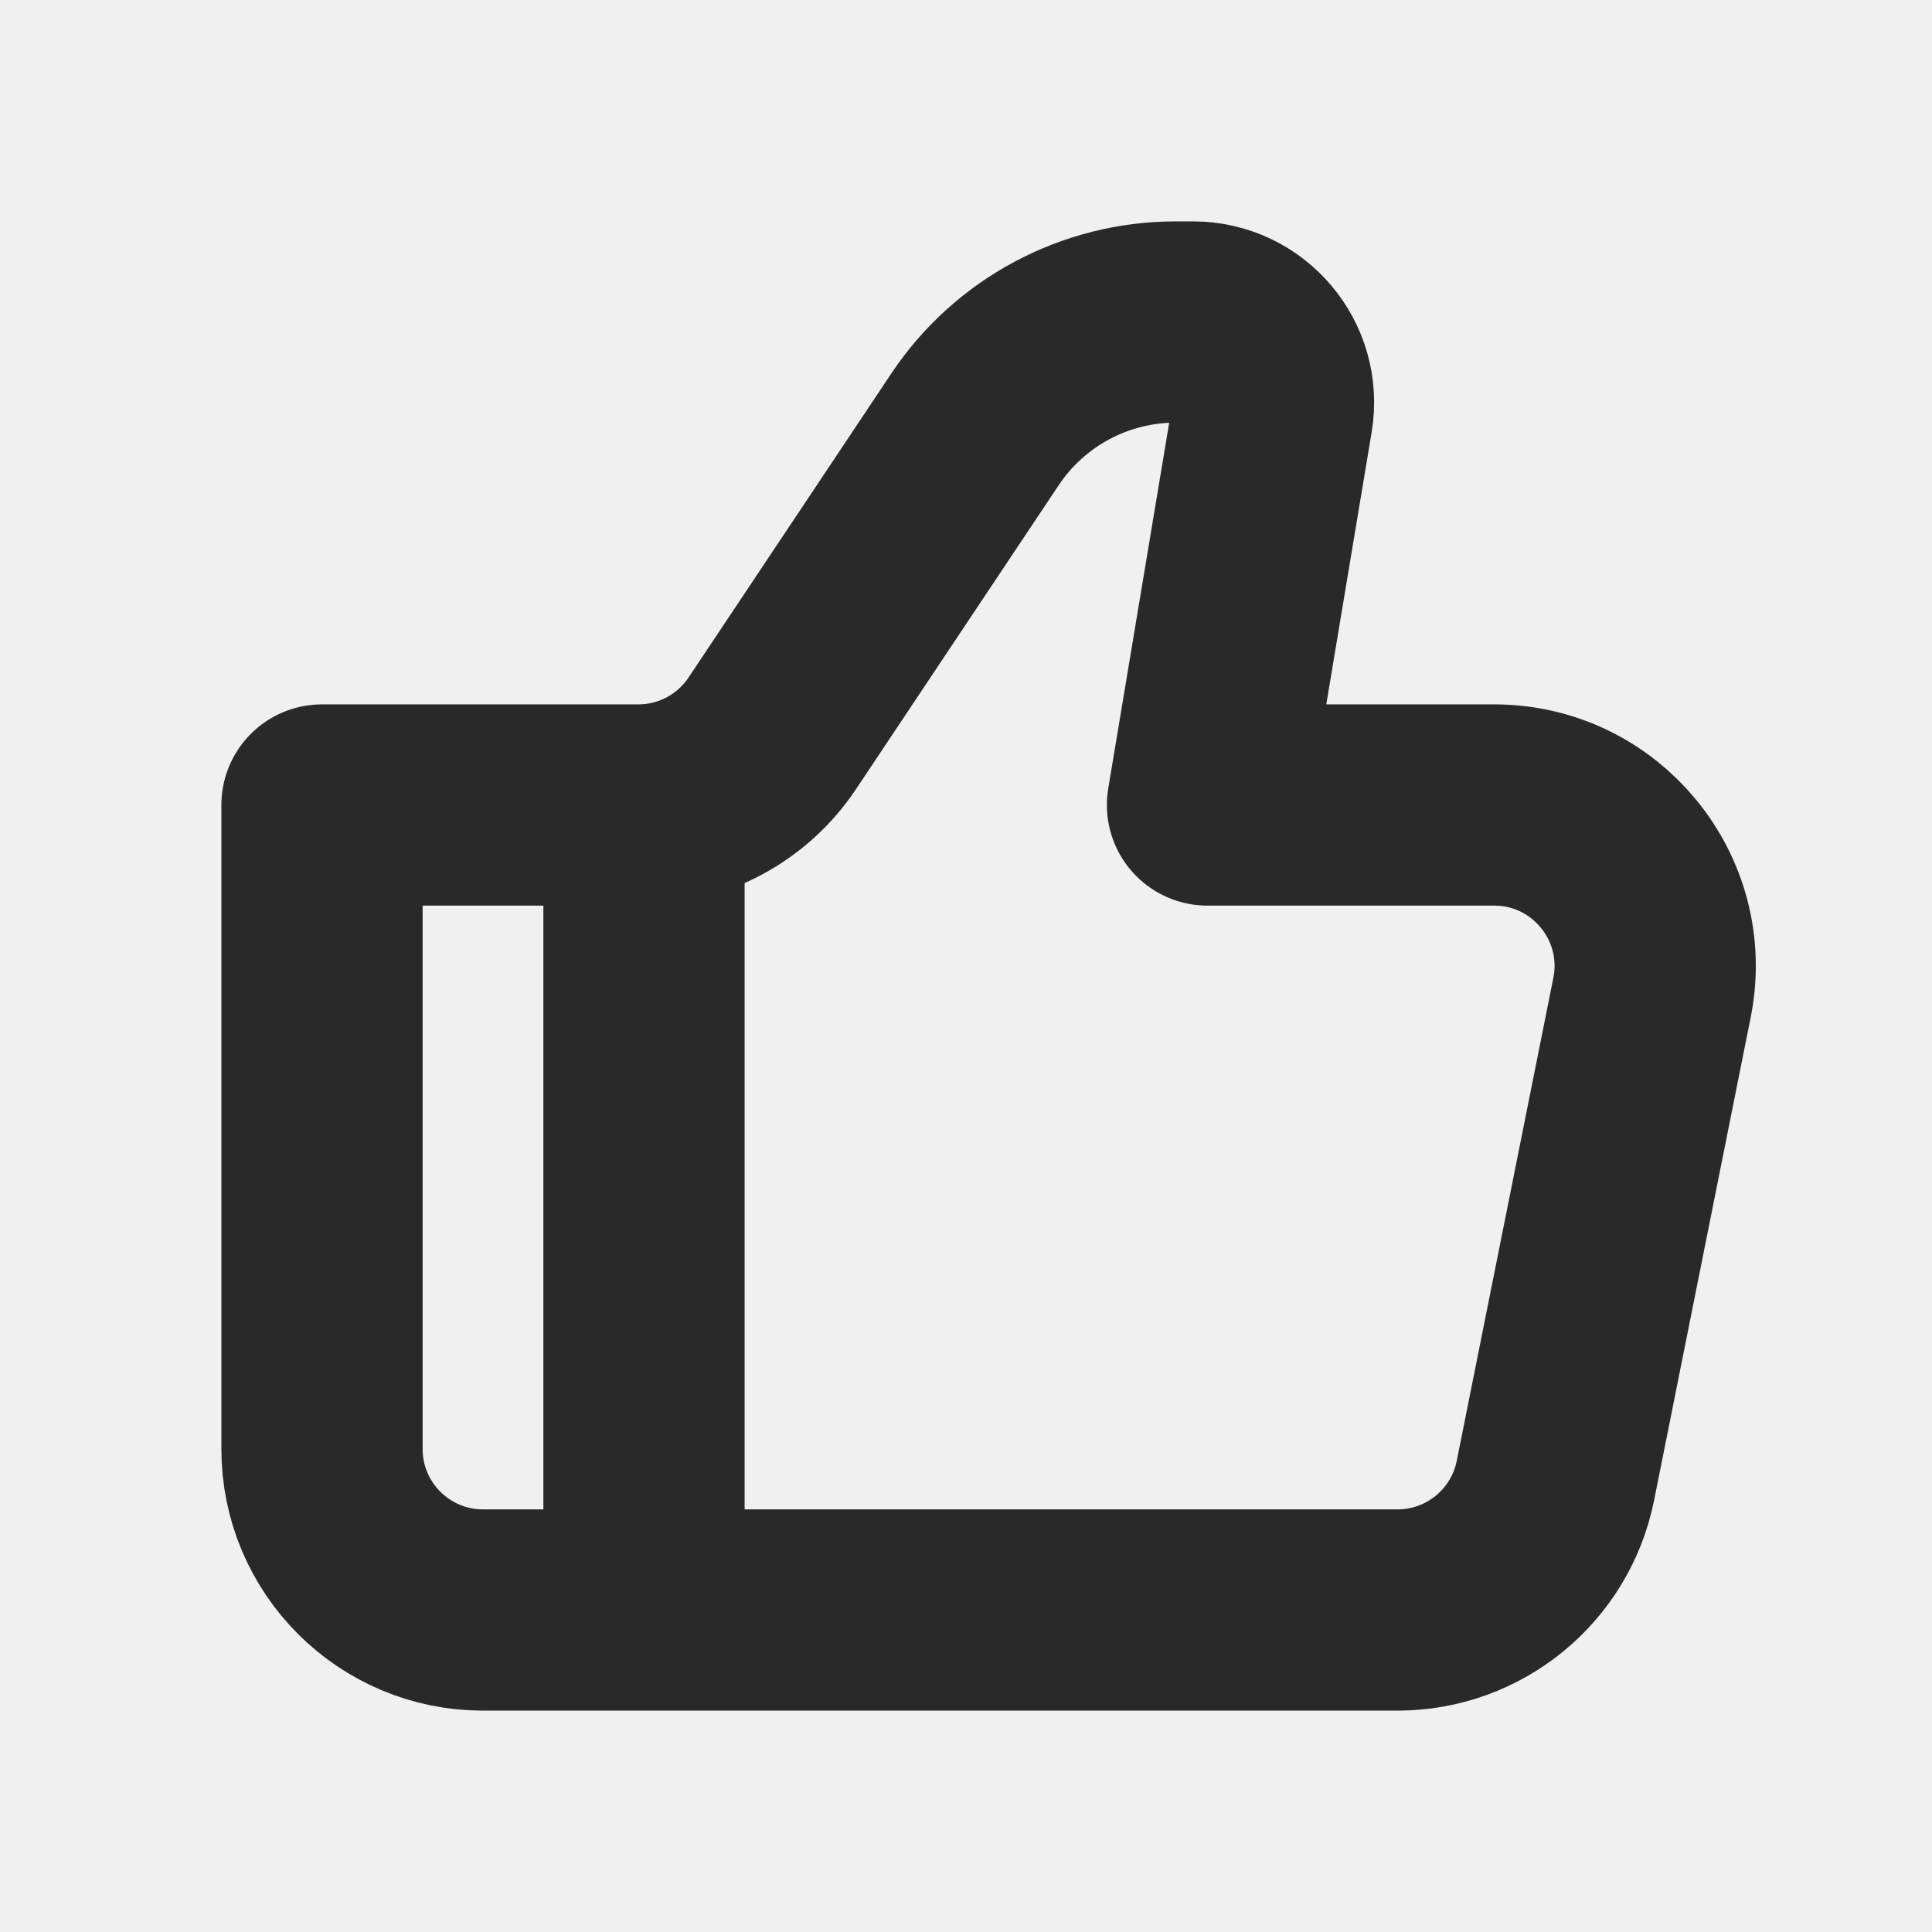
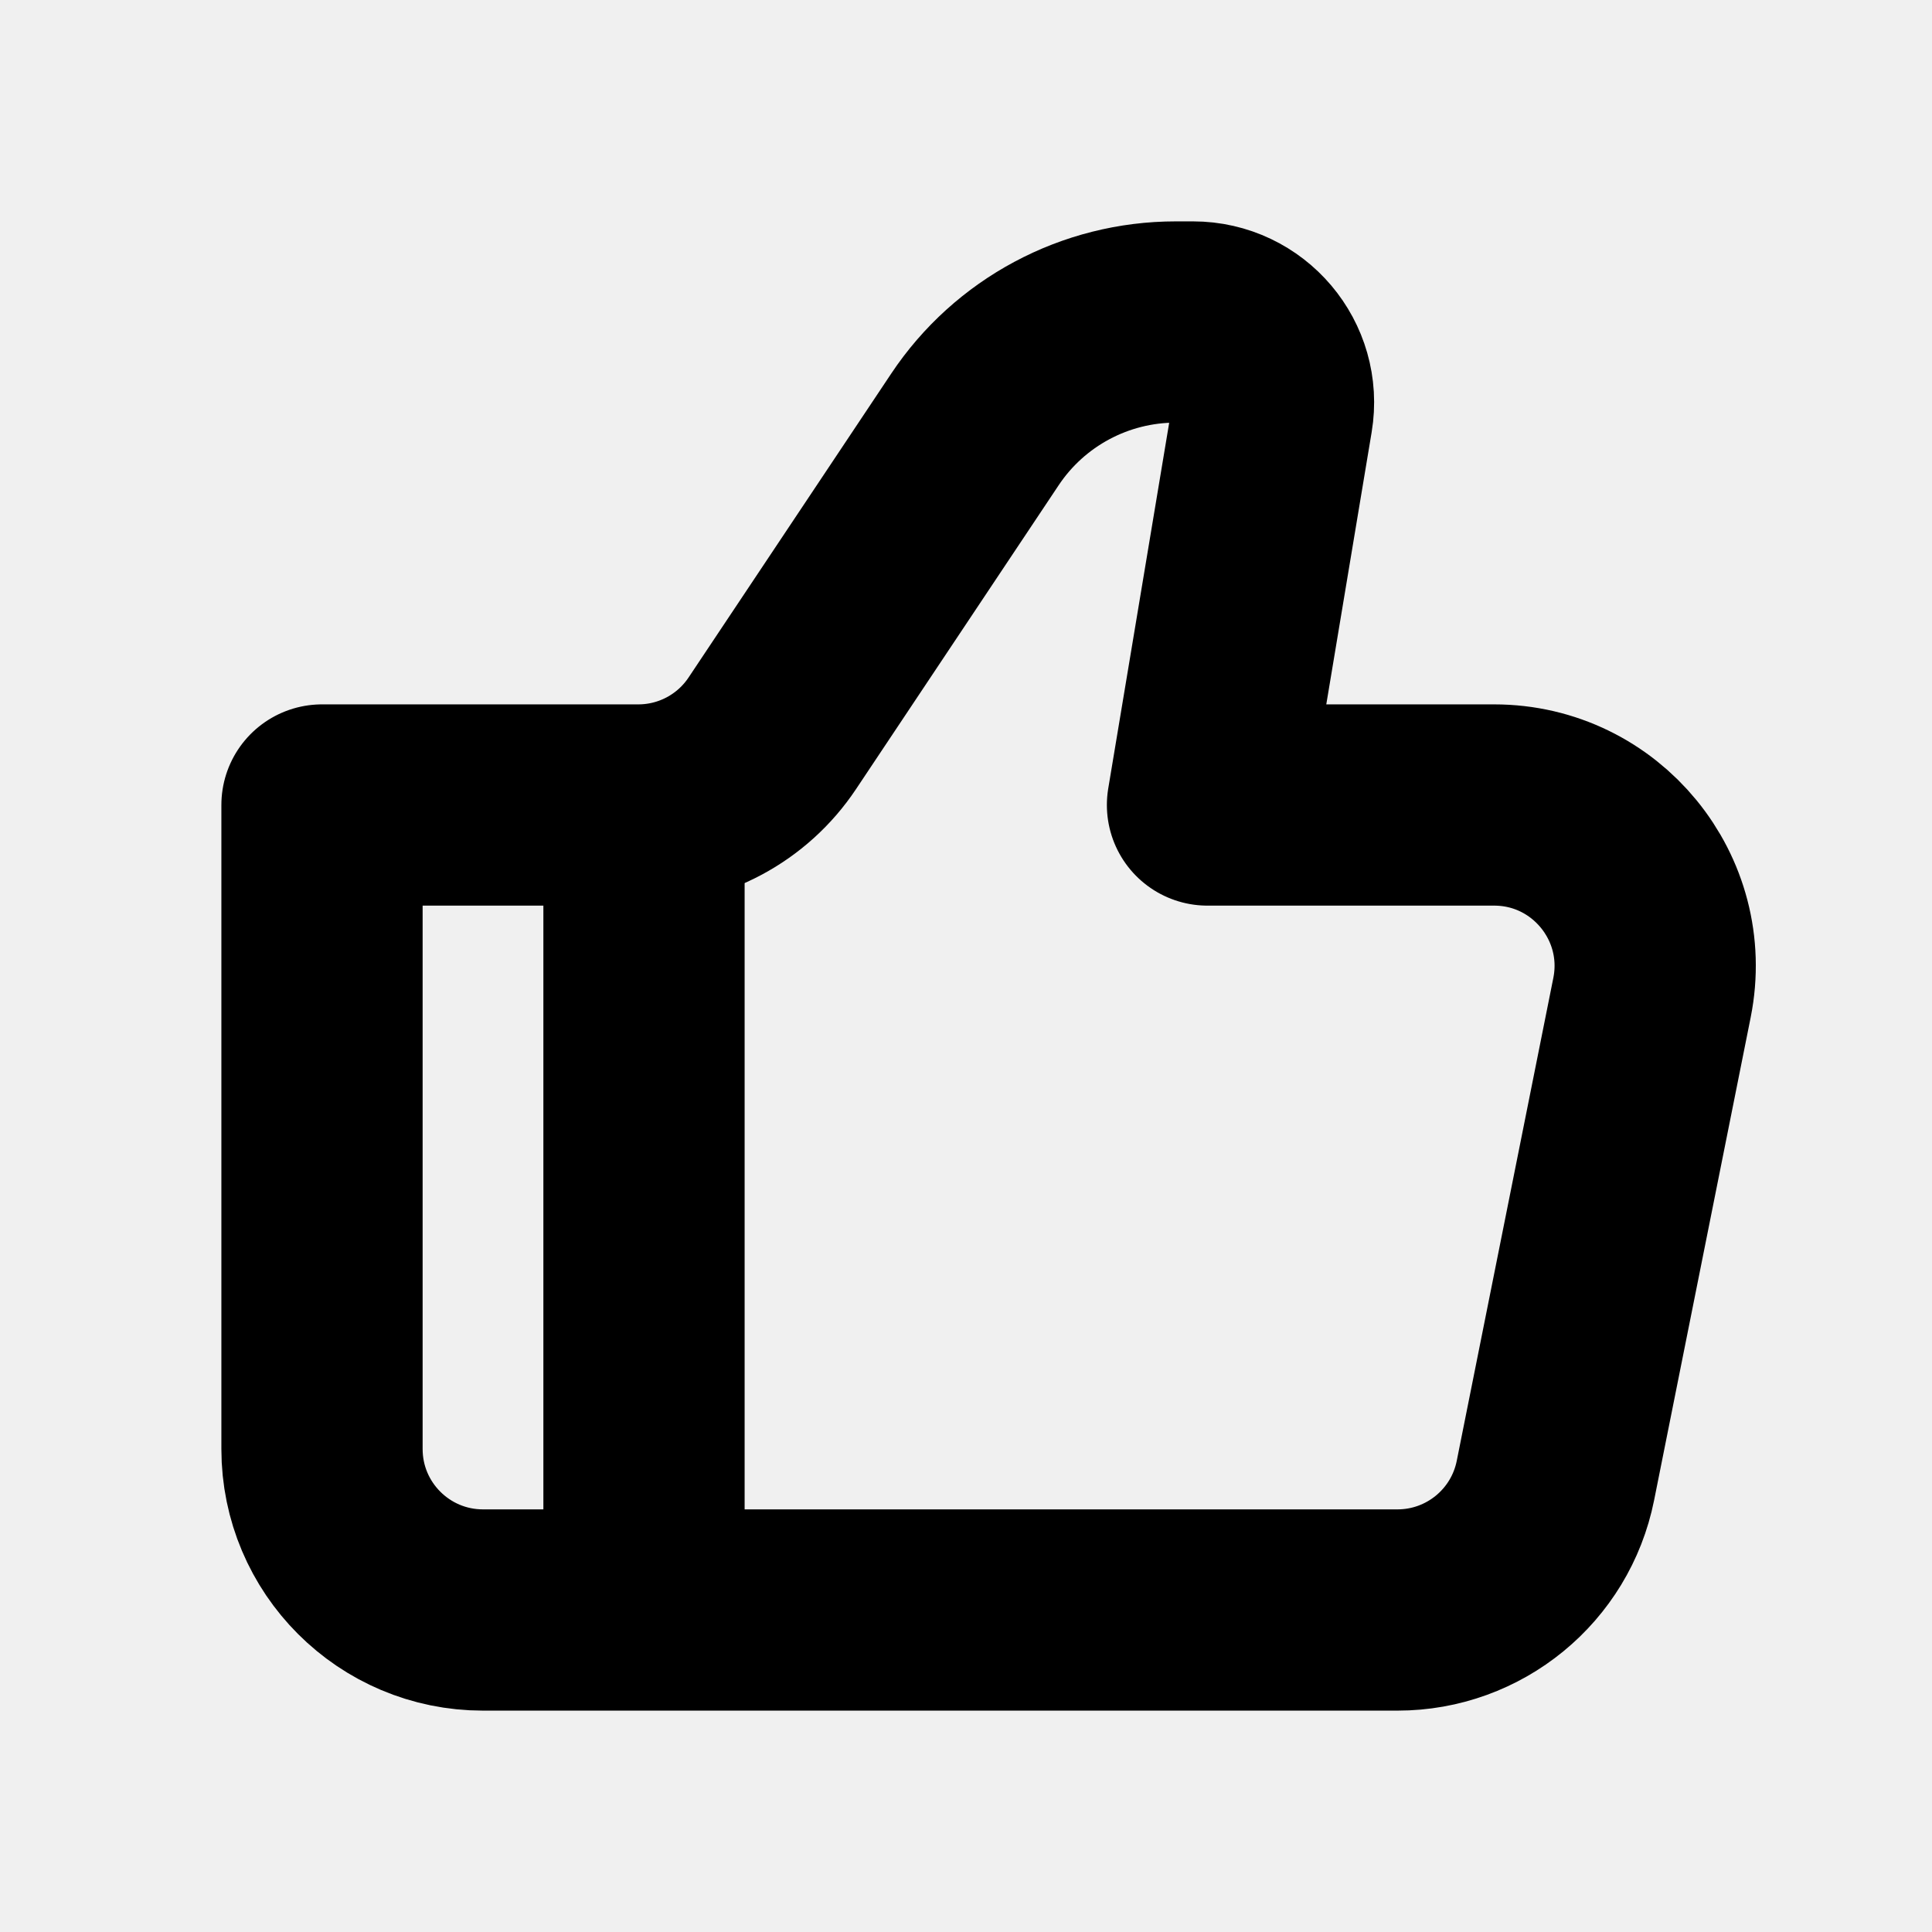
<svg xmlns="http://www.w3.org/2000/svg" viewBox="0 0 24 24" fill="none">
  <g id="SVGRepo_bgCarrier" stroke-width="0" />
  <g id="SVGRepo_tracerCarrier" stroke-linecap="round" stroke-linejoin="round" />
  <g id="SVGRepo_iconCarrier">
    <g clip-path="url(#clip0_429_11109)">
-       <path d="M17.36 20H6C4.896 20 4 19.105 4 18V10H7.93C8.598 10 9.223 9.666 9.594 9.109L12.11 5.336C12.666 4.501 13.603 4 14.606 4H14.82C15.438 4 15.908 4.555 15.806 5.164L15 10H18.561C19.823 10 20.769 11.155 20.522 12.392L19.322 18.392C19.135 19.327 18.314 20 17.36 20Z" stroke="#292929" stroke-width="2.5" stroke-linecap="round" stroke-linejoin="round" />
-       <path d="M8 10V20" stroke="#292929" stroke-width="2.5" />
+       <path d="M17.36 20H6C4.896 20 4 19.105 4 18V10H7.93C8.598 10 9.223 9.666 9.594 9.109L12.11 5.336C12.666 4.501 13.603 4 14.606 4H14.82C15.438 4 15.908 4.555 15.806 5.164L15 10H18.561C19.823 10 20.769 11.155 20.522 12.392L19.322 18.392C19.135 19.327 18.314 20 17.36 20Z" stroke="#000000" stroke-width="2.5" stroke-linecap="round" stroke-linejoin="round" />
+       <path d="M8 10V20" stroke="#000000" stroke-width="2.5" />
    </g>
    <defs>
      <clipPath id="clip0_429_11109">
        <rect width="24" height="24" fill="white" />
      </clipPath>
    </defs>
  </g>
</svg>
